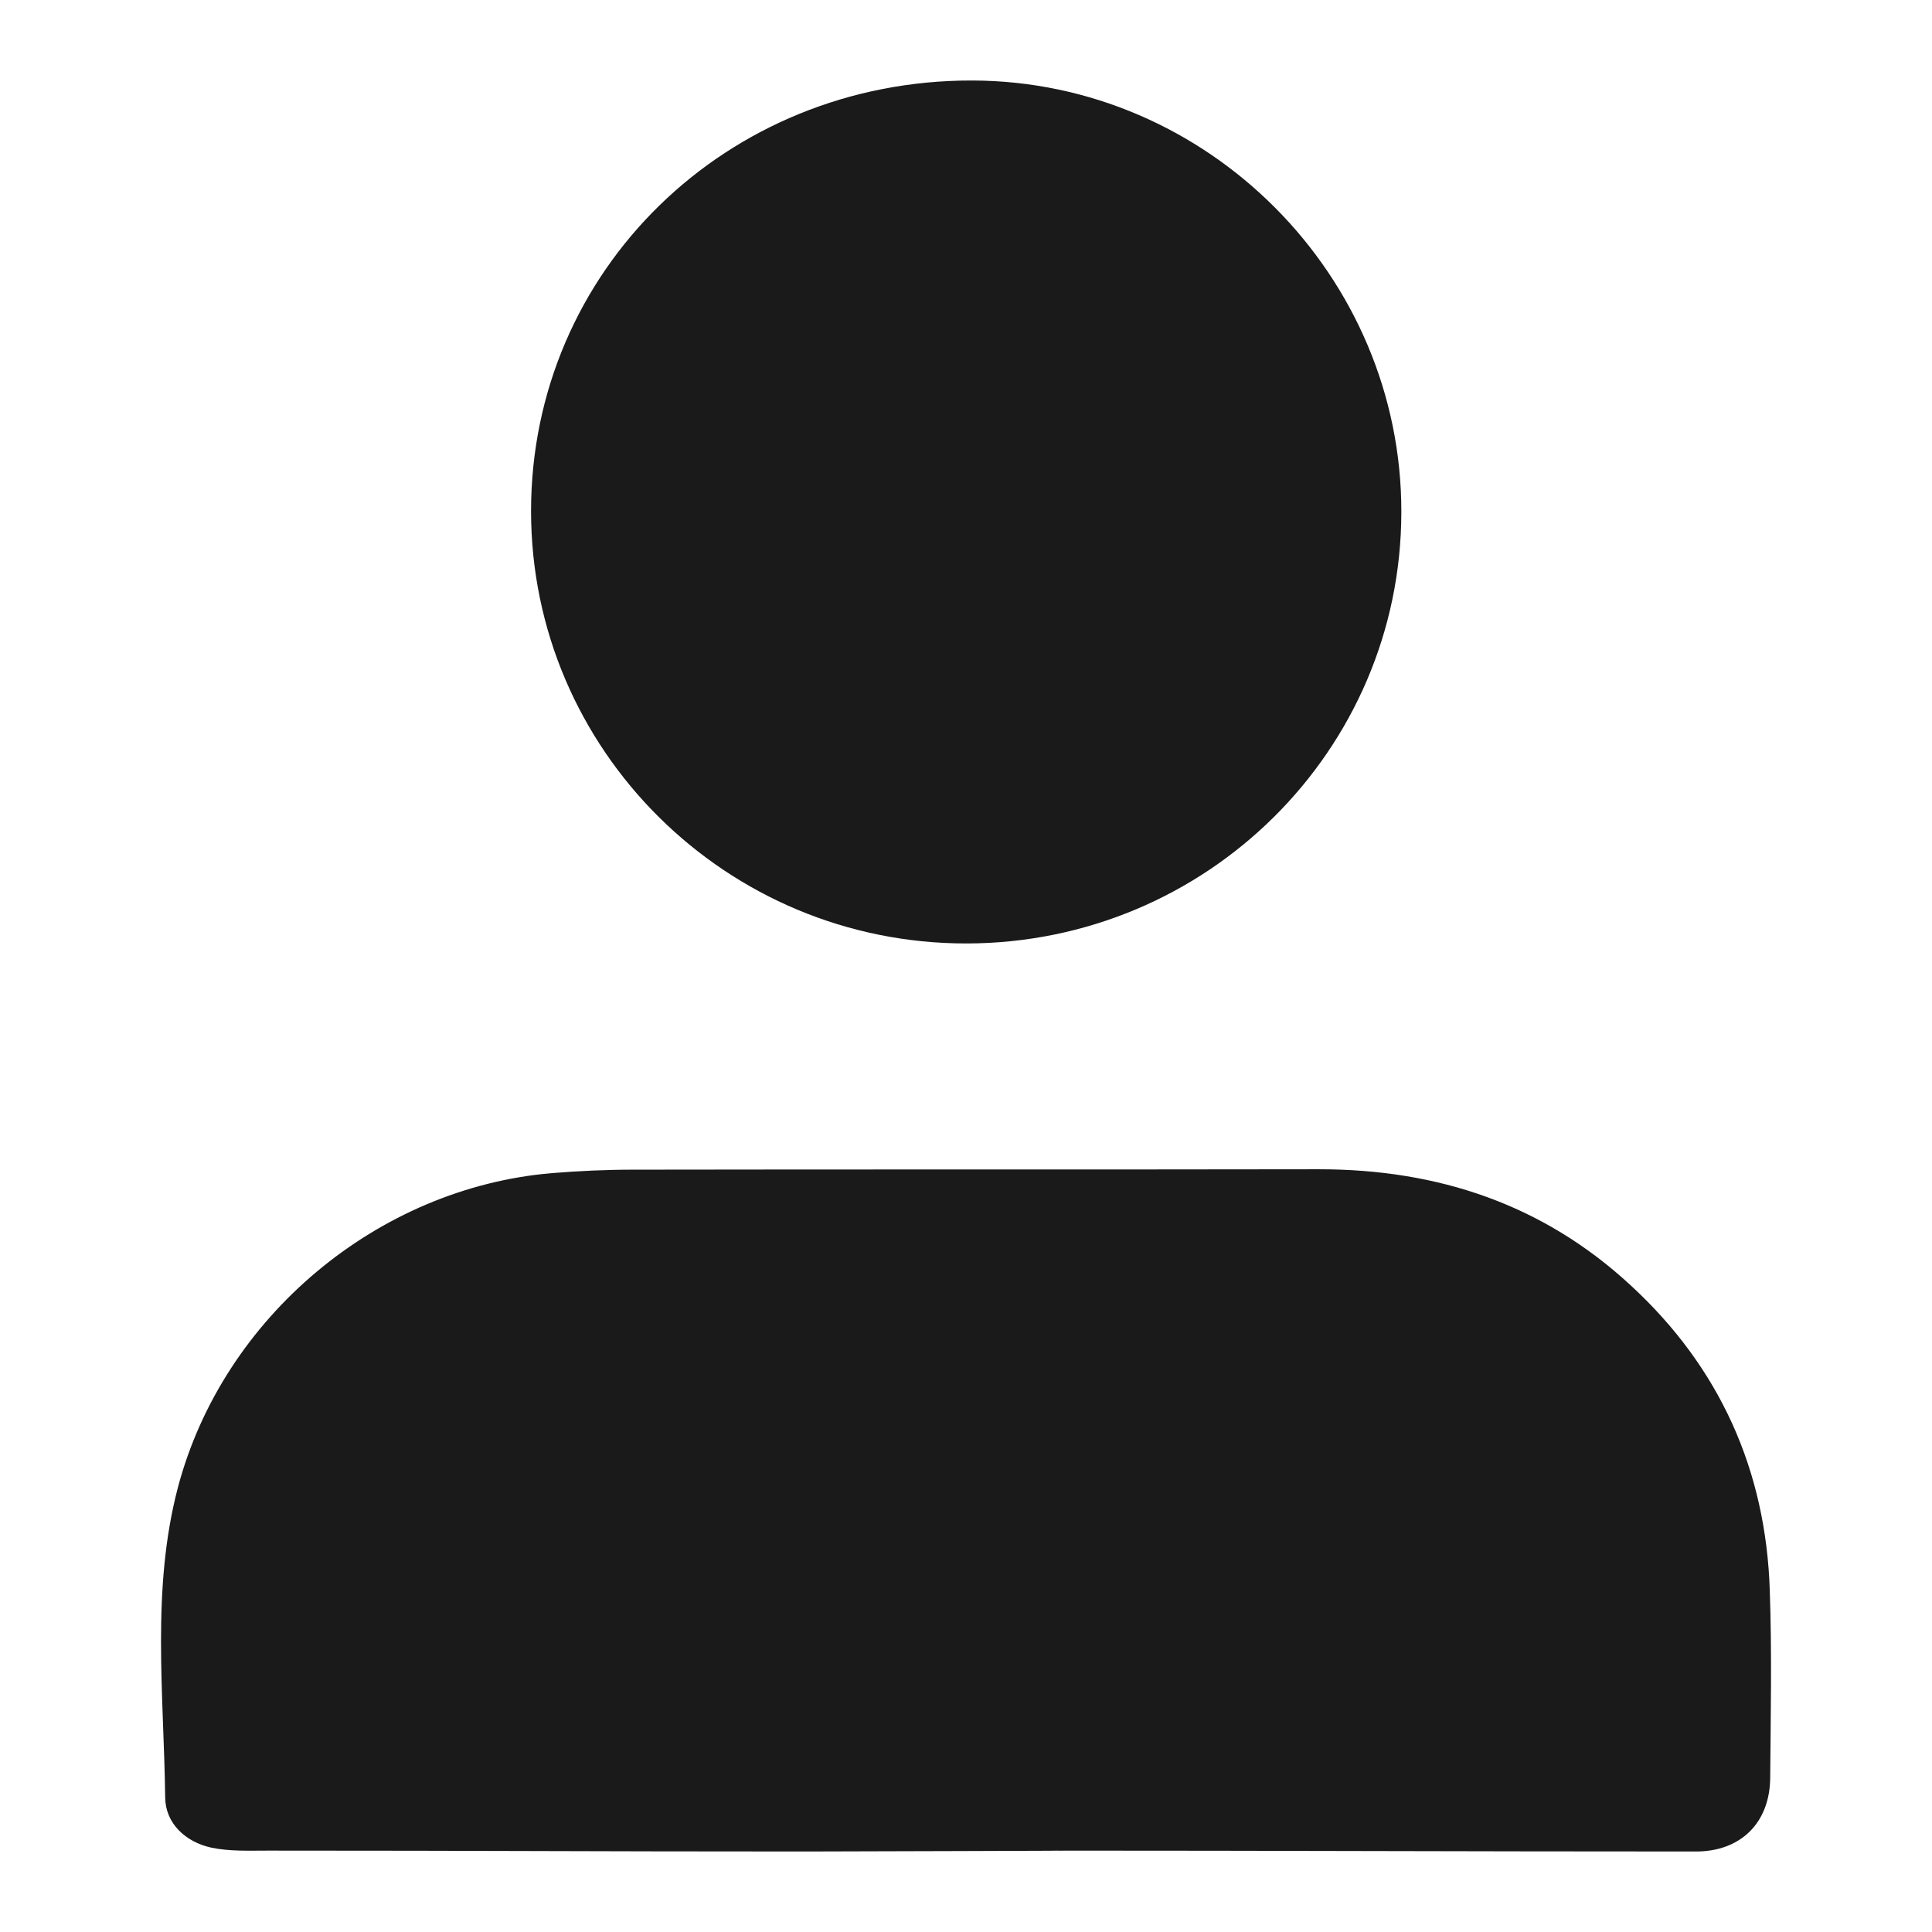
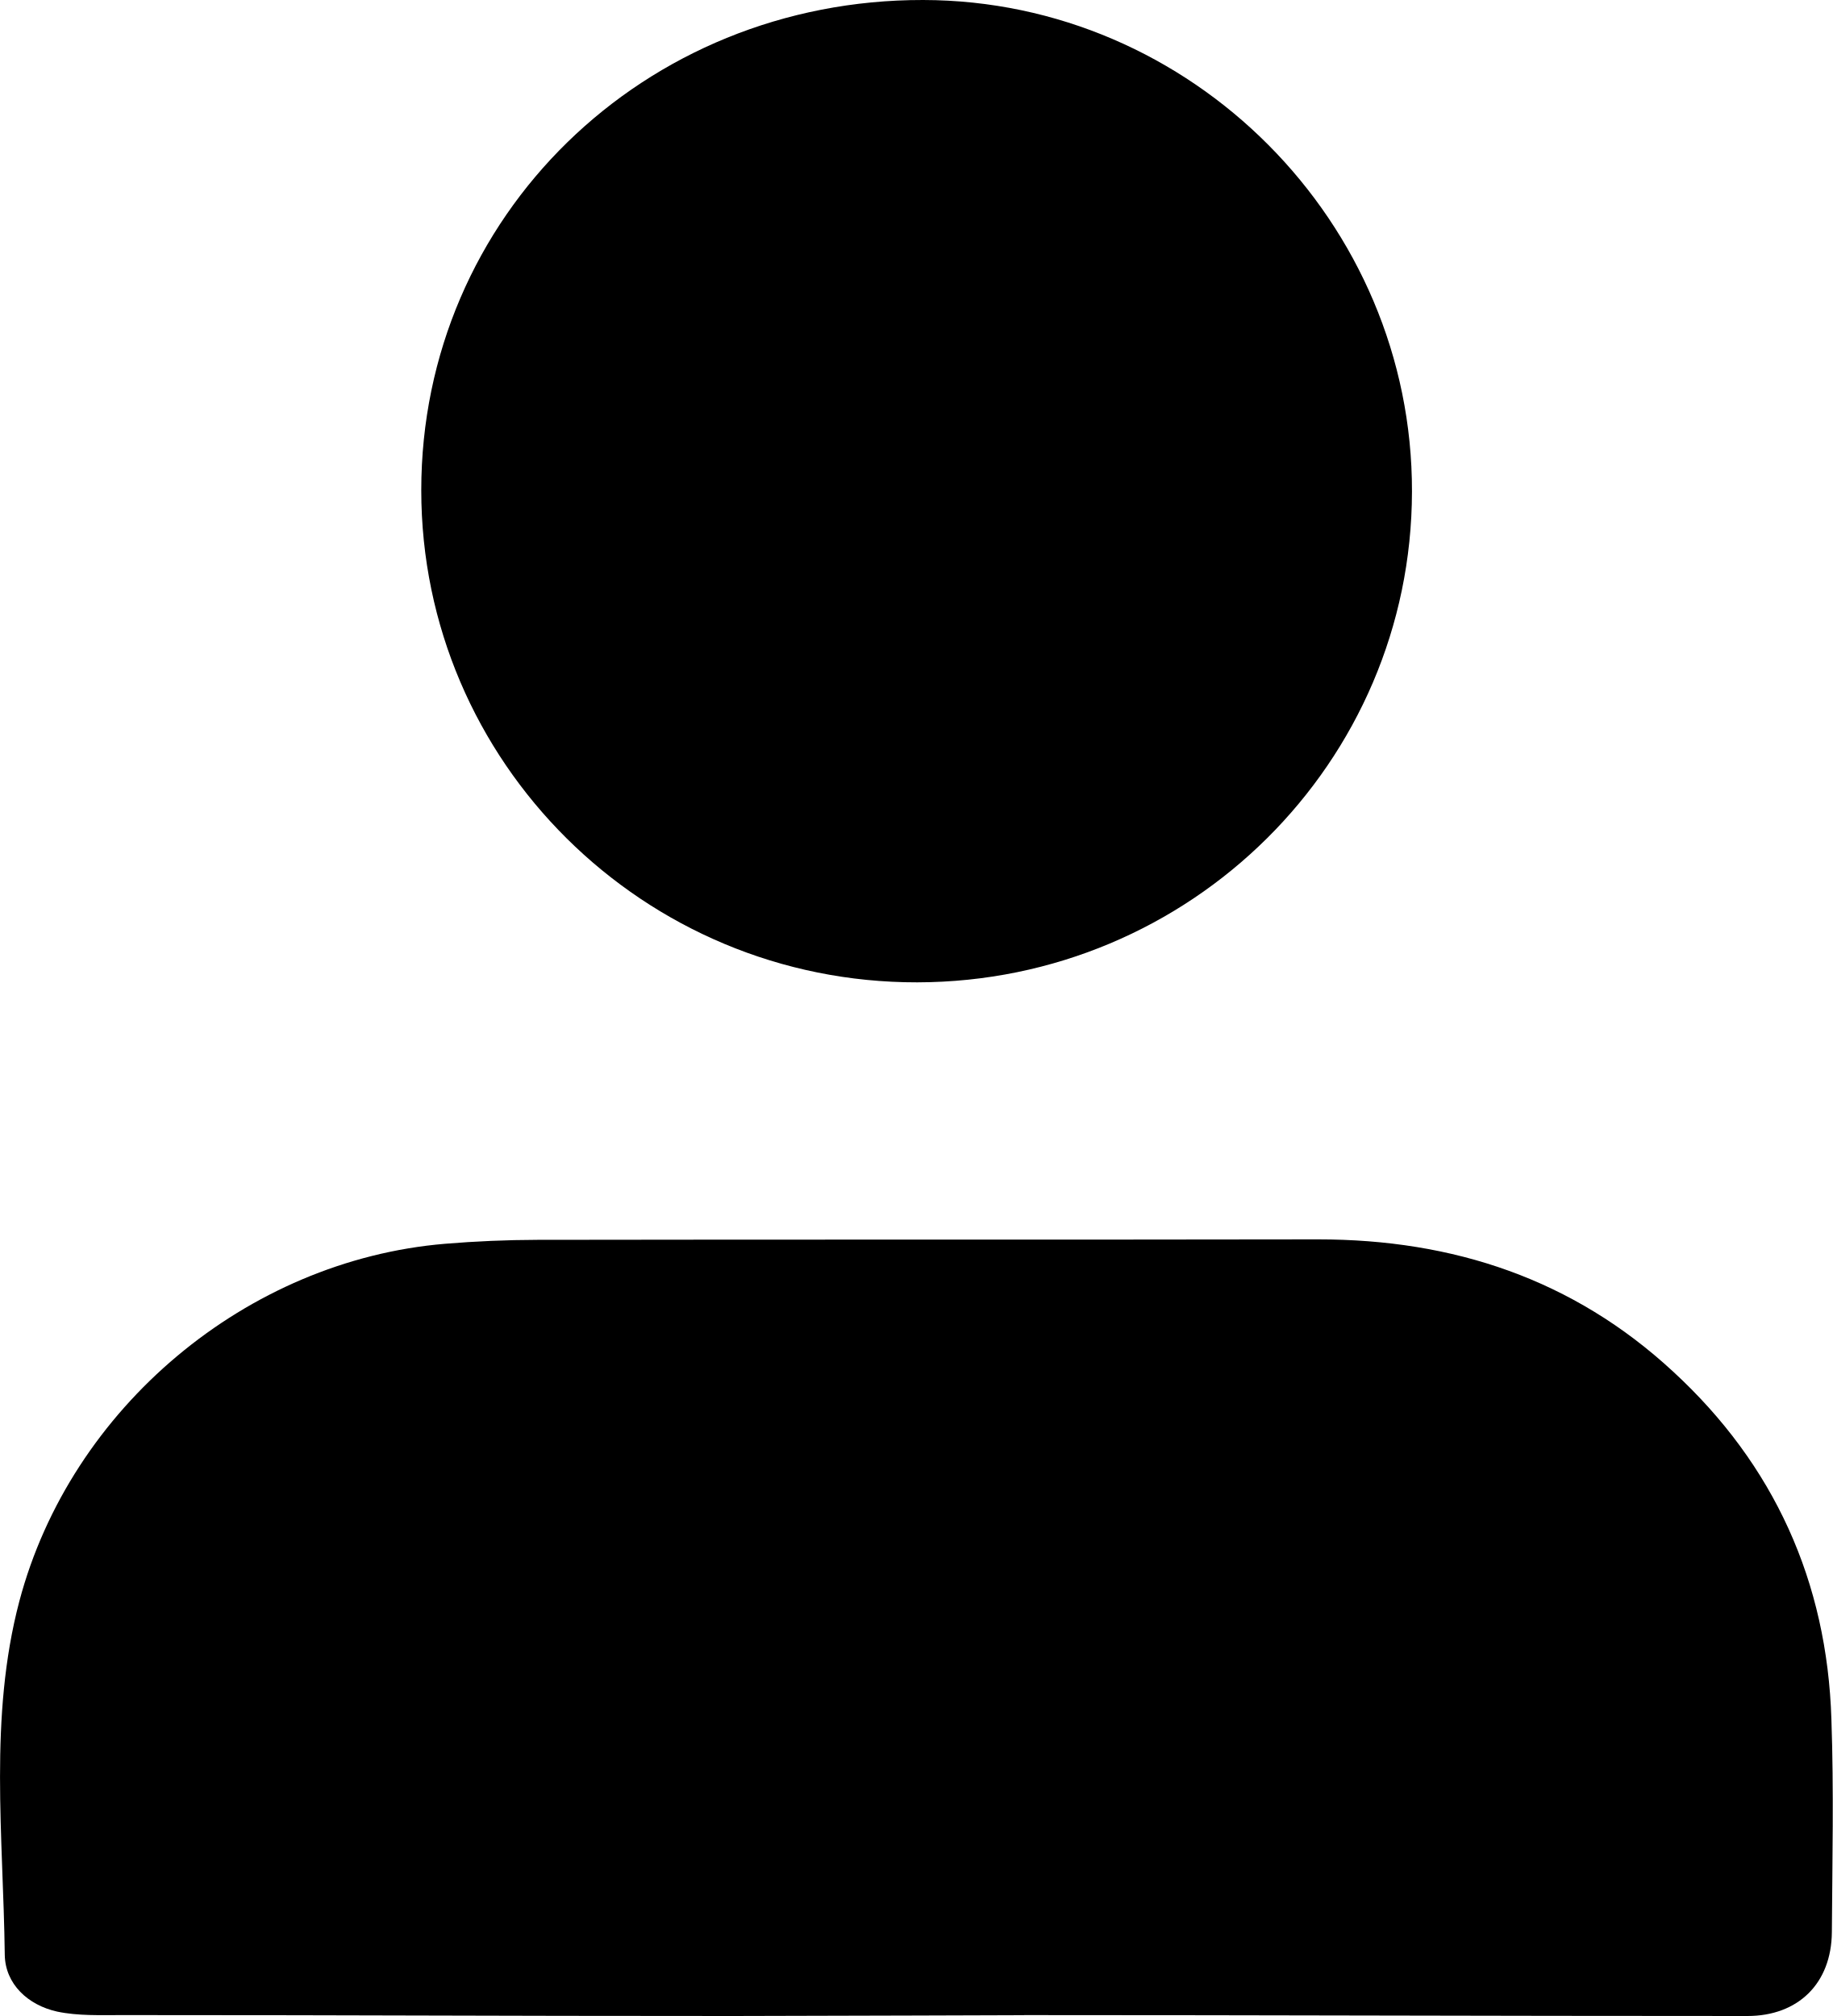
- <svg xmlns="http://www.w3.org/2000/svg" width="24" height="24" viewBox="0 0 24 24" fill="none">
-   <path d="M10 23C7.113 23 6.215 22.989 3.334 22.989C3.095 22.989 2.852 23 2.624 22.952C2.306 22.882 2.057 22.653 2.052 22.332C2.036 21.039 1.877 19.74 2.211 18.474C2.772 16.358 4.695 14.755 6.856 14.573C7.19 14.546 7.524 14.53 7.863 14.53C10.702 14.525 13.547 14.53 16.386 14.525C17.859 14.525 19.167 14.958 20.258 15.968C21.36 16.983 21.938 18.26 21.985 19.762C22.012 20.537 21.996 21.311 21.99 22.086C21.985 22.647 21.62 23 21.069 23C18.044 23 16.025 22.989 13 22.989C14.235 22.989 10 23 10 23ZM12.074 1C9.023 0.995 6.597 3.362 6.597 6.349C6.597 9.315 9.023 11.725 12.01 11.72C14.993 11.714 17.403 9.32 17.408 6.365C17.414 3.426 15.003 1.005 12.074 1Z" fill="#1A1A1A" />
+ <svg xmlns="http://www.w3.org/2000/svg" width="20" height="22" fill="currentColor" viewBox="0 0 20 22">
+   <path d="M8 22c-2.887 0-3.785-.01-6.666-.01-.239 0-.482.01-.71-.038-.318-.07-.567-.3-.572-.62-.016-1.293-.175-2.592.159-3.858.561-2.116 2.484-3.72 4.645-3.901a12.58 12.58 0 0 1 1.007-.043c2.839-.005 5.684 0 8.523-.005 1.473 0 2.781.433 3.872 1.443 1.102 1.015 1.68 2.292 1.727 3.794.027.775.01 1.55.005 2.324-.005.561-.37.914-.921.914-3.025 0-5.044-.01-8.069-.01 1.235 0-3 .01-3 .01Zm2.074-22C7.023-.005 4.597 2.362 4.597 5.35c0 2.965 2.426 5.375 5.413 5.37 2.983-.006 5.393-2.4 5.398-5.355.006-2.939-2.405-5.36-5.334-5.365Z" />
</svg>
